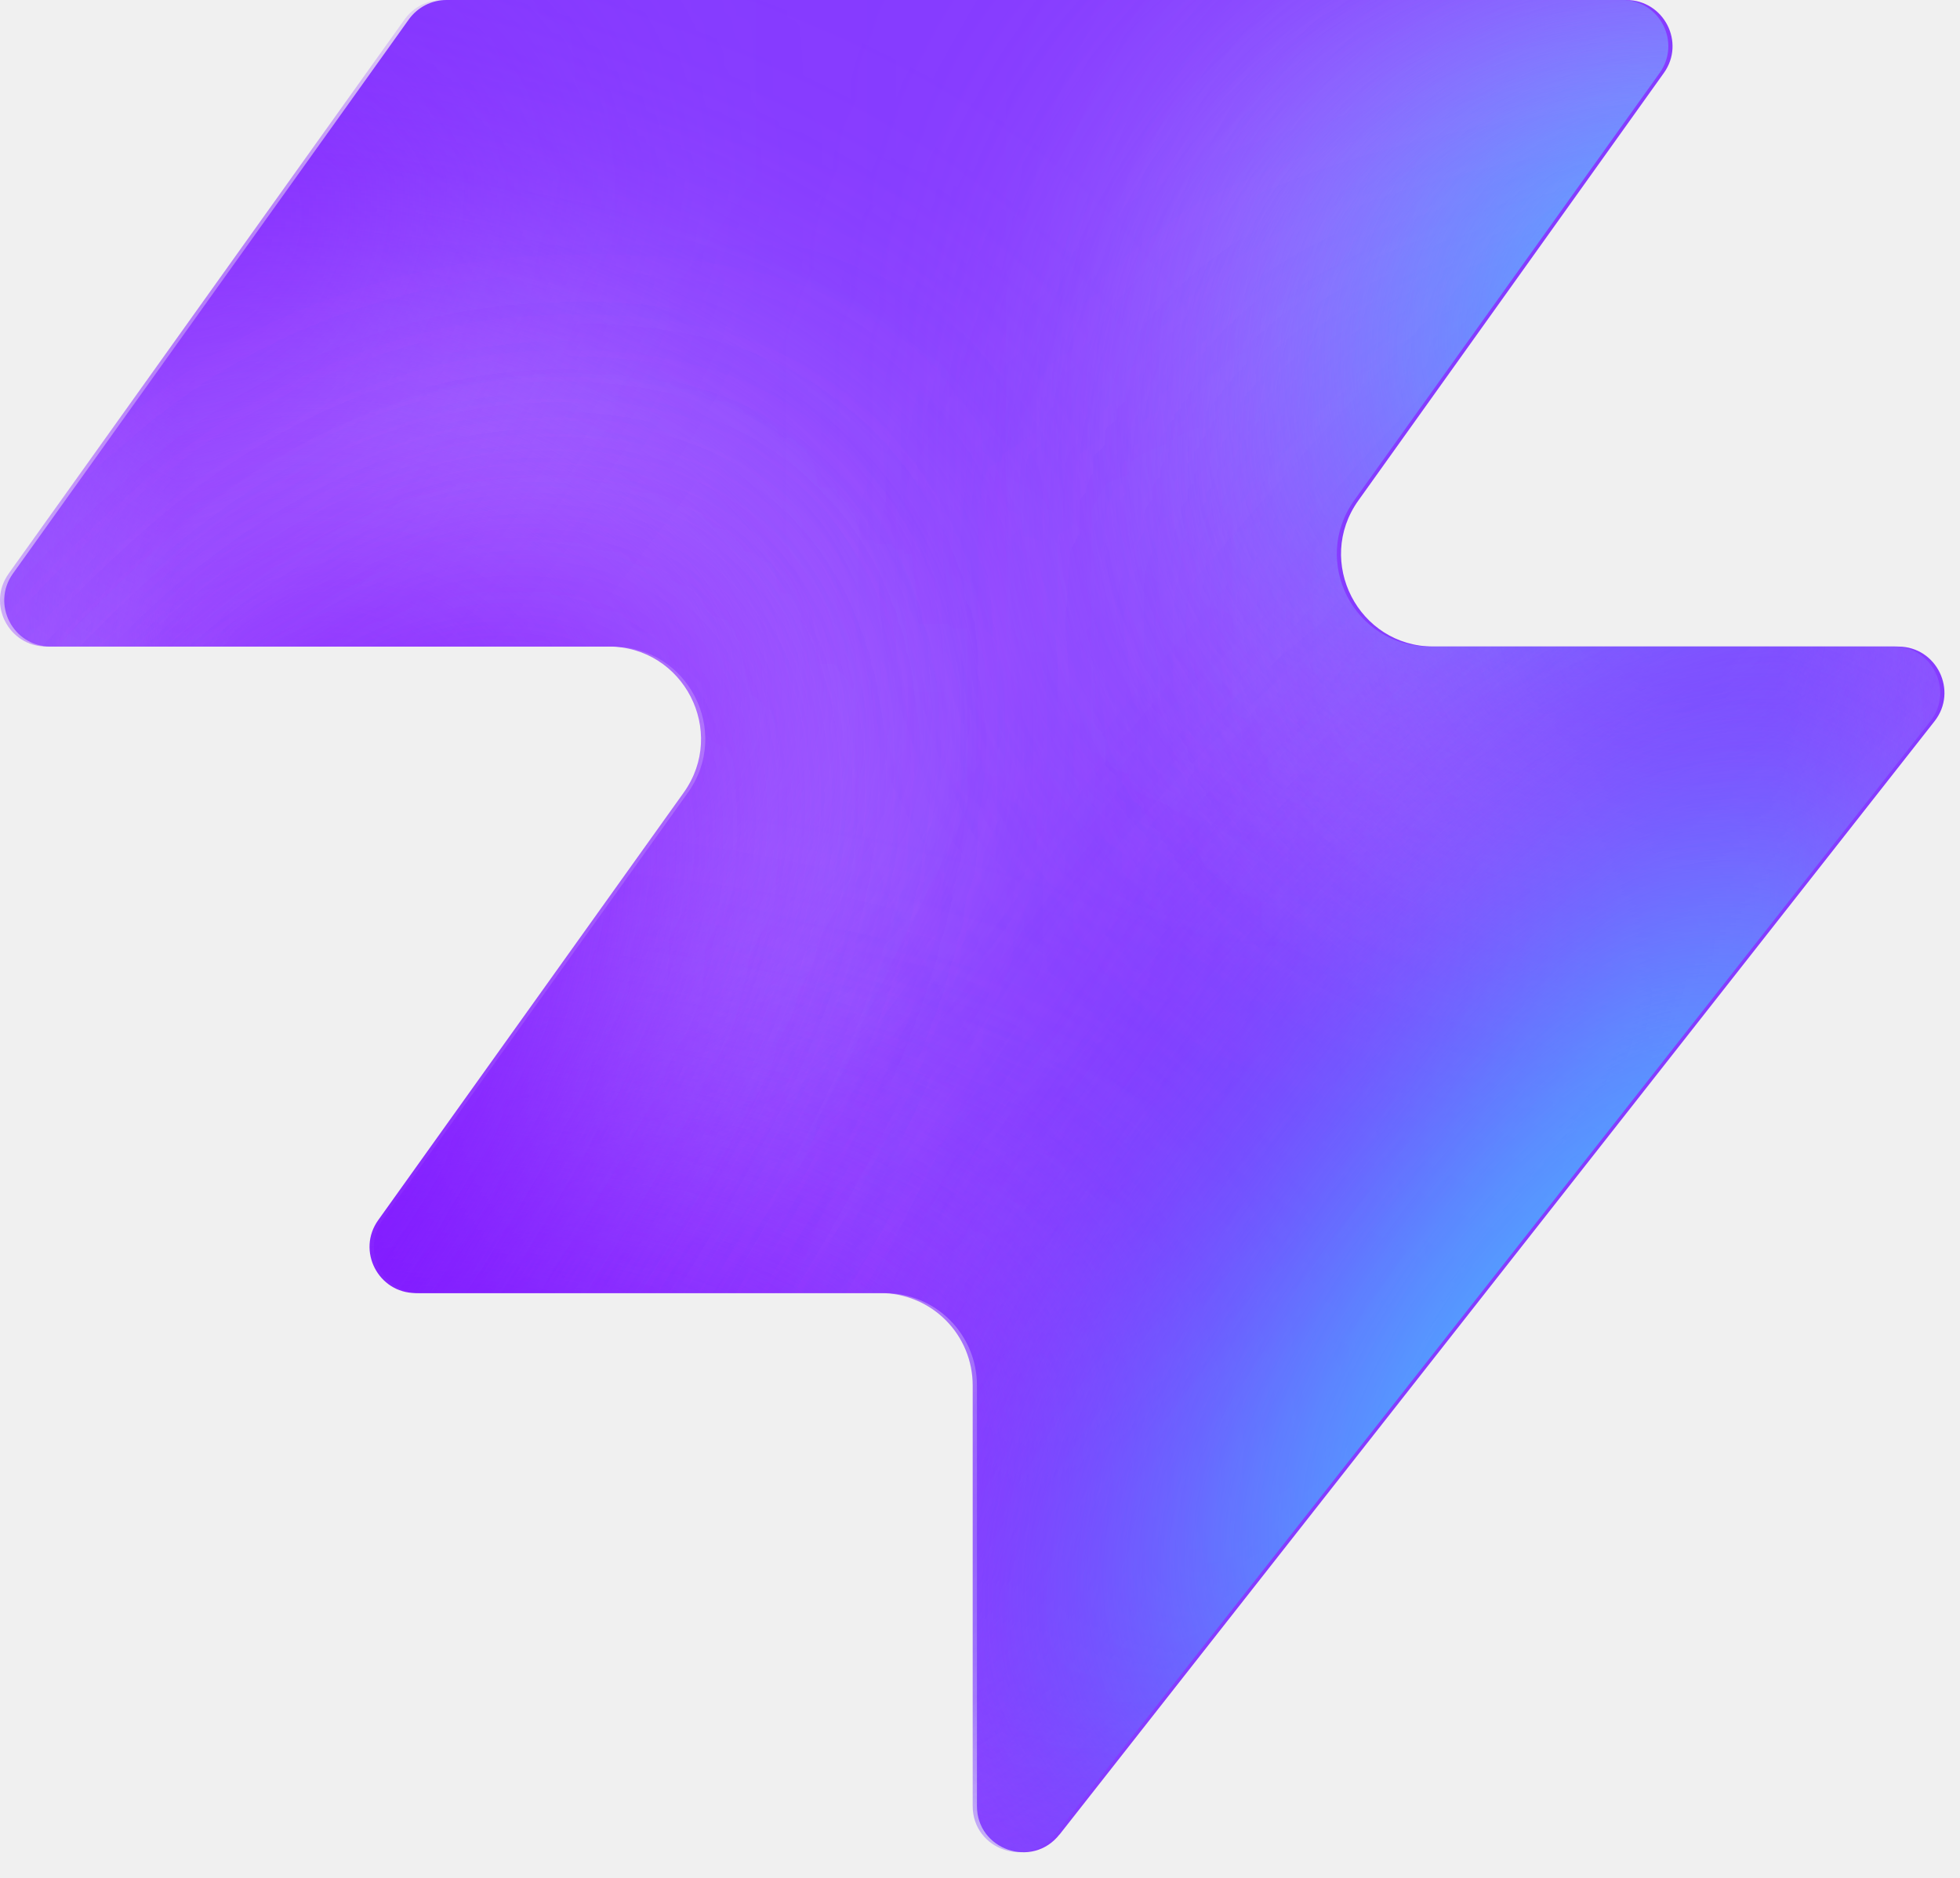
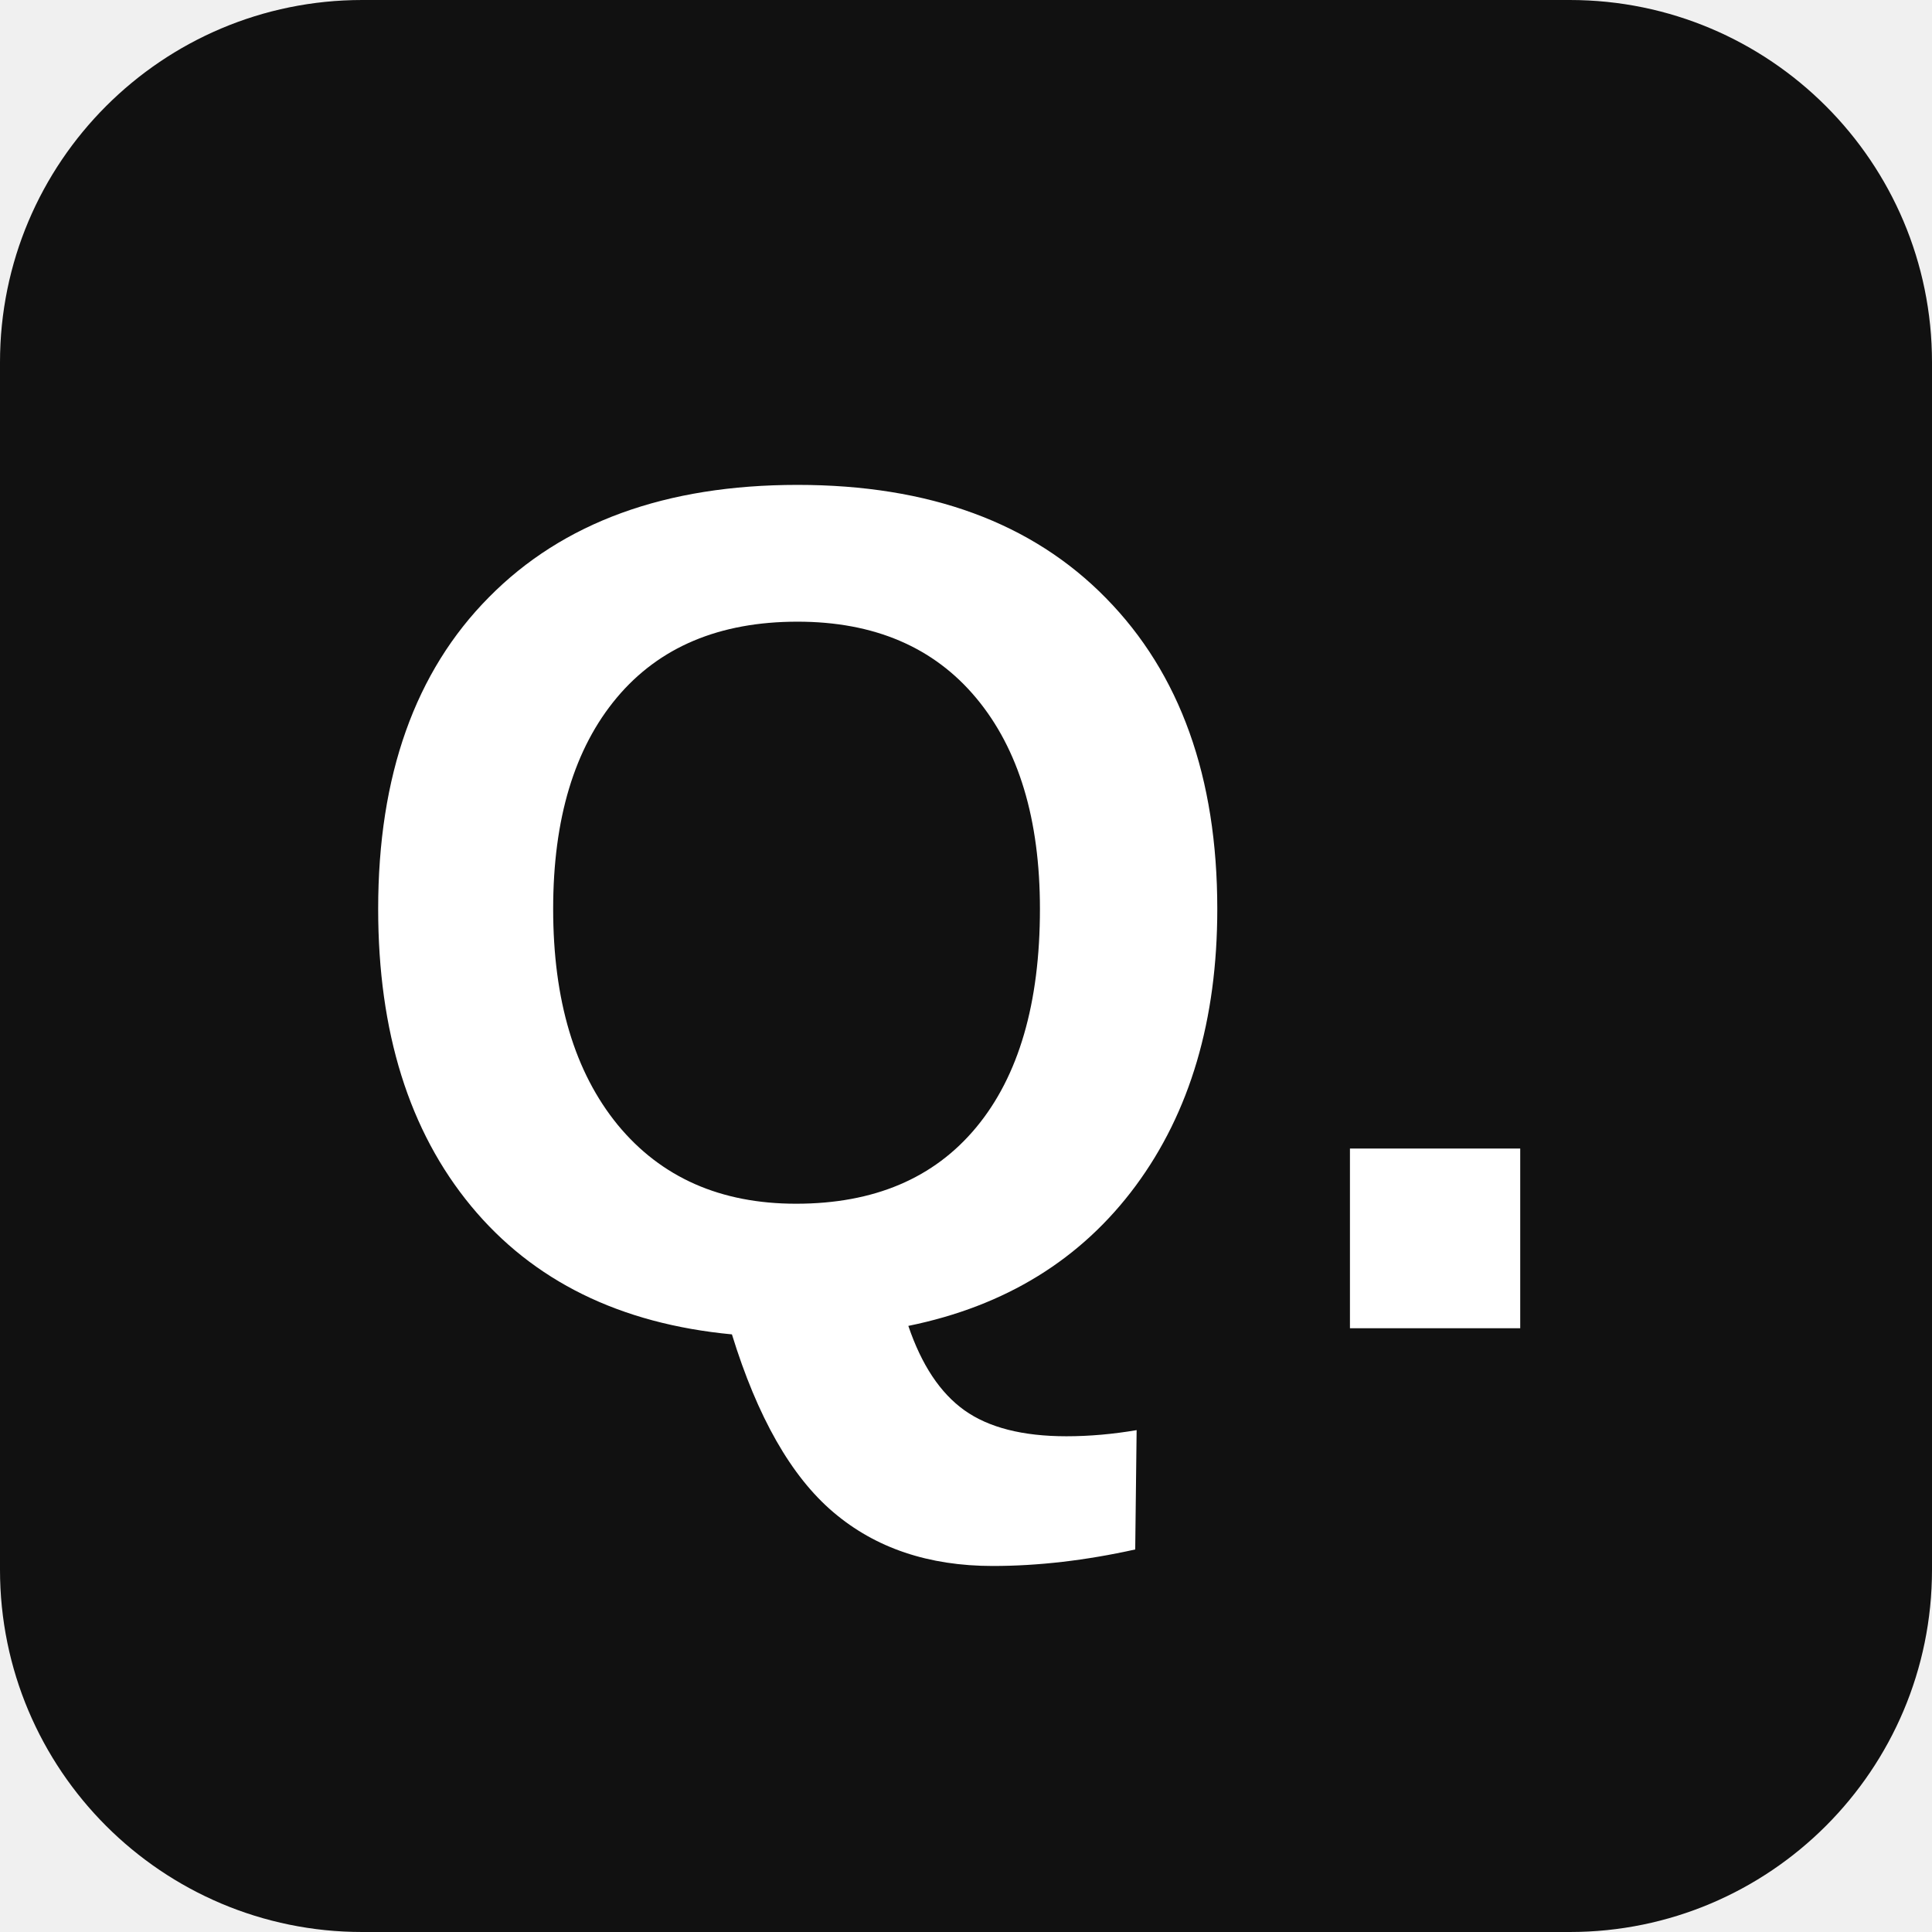
- <svg xmlns="http://www.w3.org/2000/svg" width="48" height="46" fill="none" viewBox="0 0 48 46">
-   <path fill="#863bff" d="M25.946 44.938c-.664.845-2.021.375-2.021-.698V33.937a2.26 2.26 0 0 0-2.262-2.262H10.287c-.92 0-1.456-1.04-.92-1.788l7.48-10.471c1.07-1.497 0-3.578-1.842-3.578H1.237c-.92 0-1.456-1.04-.92-1.788L10.013.474c.214-.297.556-.474.92-.474h28.894c.92 0 1.456 1.04.92 1.788l-7.48 10.471c-1.07 1.498 0 3.579 1.842 3.579h11.377c.943 0 1.473 1.088.89 1.83L25.947 44.94z" style="fill:#863bff;fill:color(display-p3 .525 .23 1);fill-opacity:1" />
-   <mask id="a" width="48" height="46" x="0" y="0" maskUnits="userSpaceOnUse" style="mask-type:alpha">
-     <path fill="#000" d="M25.842 44.938c-.664.844-2.021.375-2.021-.698V33.937a2.26 2.26 0 0 0-2.262-2.262H10.183c-.92 0-1.456-1.04-.92-1.788l7.48-10.471c1.07-1.498 0-3.579-1.842-3.579H1.133c-.92 0-1.456-1.04-.92-1.787L9.91.473c.214-.297.556-.474.92-.474h28.894c.92 0 1.456 1.04.92 1.788l-7.48 10.471c-1.07 1.498 0 3.578 1.842 3.578h11.377c.943 0 1.473 1.088.89 1.832L25.843 44.94z" style="fill:#000;fill-opacity:1" />
-   </mask>
-   <g mask="url(#a)">
-     <g filter="url(#b)">
-       <ellipse cx="5.508" cy="14.704" fill="#ede6ff" rx="5.508" ry="14.704" style="fill:#ede6ff;fill:color(display-p3 .927 .903 1);fill-opacity:1" transform="matrix(.00324 1 1 -.00324 -4.47 31.516)" />
-     </g>
-     <g filter="url(#c)">
-       <ellipse cx="10.399" cy="29.851" fill="#ede6ff" rx="10.399" ry="29.851" style="fill:#ede6ff;fill:color(display-p3 .927 .903 1);fill-opacity:1" transform="matrix(.00324 1 1 -.00324 -39.328 7.883)" />
-     </g>
-     <g filter="url(#d)">
-       <ellipse cx="5.508" cy="30.487" fill="#7e14ff" rx="5.508" ry="30.487" style="fill:#7e14ff;fill:color(display-p3 .492 .077 1);fill-opacity:1" transform="rotate(89.814 -25.913 -14.639)scale(1 -1)" />
-     </g>
-     <g filter="url(#e)">
-       <ellipse cx="5.508" cy="30.599" fill="#7e14ff" rx="5.508" ry="30.599" style="fill:#7e14ff;fill:color(display-p3 .492 .077 1);fill-opacity:1" transform="rotate(89.814 -32.644 -3.334)scale(1 -1)" />
-     </g>
-     <g filter="url(#f)">
-       <ellipse cx="5.508" cy="30.599" fill="#7e14ff" rx="5.508" ry="30.599" style="fill:#7e14ff;fill:color(display-p3 .492 .077 1);fill-opacity:1" transform="matrix(.00324 1 1 -.00324 -34.34 30.47)" />
-     </g>
-     <g filter="url(#g)">
-       <ellipse cx="14.072" cy="22.078" fill="#ede6ff" rx="14.072" ry="22.078" style="fill:#ede6ff;fill:color(display-p3 .927 .903 1);fill-opacity:1" transform="rotate(93.35 24.506 48.493)scale(-1 1)" />
-     </g>
-     <g filter="url(#h)">
-       <ellipse cx="3.47" cy="21.501" fill="#7e14ff" rx="3.47" ry="21.501" style="fill:#7e14ff;fill:color(display-p3 .492 .077 1);fill-opacity:1" transform="rotate(89.009 28.708 47.59)scale(-1 1)" />
-     </g>
-     <g filter="url(#i)">
-       <ellipse cx="3.47" cy="21.501" fill="#7e14ff" rx="3.47" ry="21.501" style="fill:#7e14ff;fill:color(display-p3 .492 .077 1);fill-opacity:1" transform="rotate(89.009 28.708 47.59)scale(-1 1)" />
-     </g>
-     <g filter="url(#j)">
-       <ellipse cx=".387" cy="8.972" fill="#7e14ff" rx="4.407" ry="29.108" style="fill:#7e14ff;fill:color(display-p3 .492 .077 1);fill-opacity:1" transform="rotate(39.51 .387 8.972)" />
-     </g>
-     <g filter="url(#k)">
-       <ellipse cx="47.523" cy="-6.092" fill="#7e14ff" rx="4.407" ry="29.108" style="fill:#7e14ff;fill:color(display-p3 .492 .077 1);fill-opacity:1" transform="rotate(37.892 47.523 -6.092)" />
-     </g>
-     <g filter="url(#l)">
-       <ellipse cx="41.412" cy="6.333" fill="#47bfff" rx="5.971" ry="9.665" style="fill:#47bfff;fill:color(display-p3 .28 .748 1);fill-opacity:1" transform="rotate(37.892 41.412 6.333)" />
-     </g>
-     <g filter="url(#m)">
-       <ellipse cx="-1.879" cy="38.332" fill="#7e14ff" rx="4.407" ry="29.108" style="fill:#7e14ff;fill:color(display-p3 .492 .077 1);fill-opacity:1" transform="rotate(37.892 -1.88 38.332)" />
-     </g>
-     <g filter="url(#n)">
-       <ellipse cx="-1.879" cy="38.332" fill="#7e14ff" rx="4.407" ry="29.108" style="fill:#7e14ff;fill:color(display-p3 .492 .077 1);fill-opacity:1" transform="rotate(37.892 -1.88 38.332)" />
-     </g>
-     <g filter="url(#o)">
-       <ellipse cx="35.651" cy="29.907" fill="#7e14ff" rx="4.407" ry="29.108" style="fill:#7e14ff;fill:color(display-p3 .492 .077 1);fill-opacity:1" transform="rotate(37.892 35.651 29.907)" />
-     </g>
-     <g filter="url(#p)">
-       <ellipse cx="38.418" cy="32.4" fill="#47bfff" rx="5.971" ry="15.297" style="fill:#47bfff;fill:color(display-p3 .28 .748 1);fill-opacity:1" transform="rotate(37.892 38.418 32.4)" />
-     </g>
-   </g>
-   <defs>
-     <filter id="b" width="60.045" height="41.654" x="-19.77" y="16.149" color-interpolation-filters="sRGB" filterUnits="userSpaceOnUse">
-       <feFlood flood-opacity="0" result="BackgroundImageFix" />
-       <feBlend in="SourceGraphic" in2="BackgroundImageFix" result="shape" />
-       <feGaussianBlur result="effect1_foregroundBlur_2002_17158" stdDeviation="7.659" />
-     </filter>
-     <filter id="c" width="90.34" height="51.437" x="-54.613" y="-7.533" color-interpolation-filters="sRGB" filterUnits="userSpaceOnUse">
-       <feFlood flood-opacity="0" result="BackgroundImageFix" />
-       <feBlend in="SourceGraphic" in2="BackgroundImageFix" result="shape" />
-       <feGaussianBlur result="effect1_foregroundBlur_2002_17158" stdDeviation="7.659" />
-     </filter>
-     <filter id="d" width="79.355" height="29.4" x="-49.64" y="2.03" color-interpolation-filters="sRGB" filterUnits="userSpaceOnUse">
-       <feFlood flood-opacity="0" result="BackgroundImageFix" />
-       <feBlend in="SourceGraphic" in2="BackgroundImageFix" result="shape" />
-       <feGaussianBlur result="effect1_foregroundBlur_2002_17158" stdDeviation="4.596" />
-     </filter>
-     <filter id="e" width="79.579" height="29.4" x="-45.045" y="20.029" color-interpolation-filters="sRGB" filterUnits="userSpaceOnUse">
-       <feFlood flood-opacity="0" result="BackgroundImageFix" />
-       <feBlend in="SourceGraphic" in2="BackgroundImageFix" result="shape" />
-       <feGaussianBlur result="effect1_foregroundBlur_2002_17158" stdDeviation="4.596" />
-     </filter>
-     <filter id="f" width="79.579" height="29.4" x="-43.513" y="21.178" color-interpolation-filters="sRGB" filterUnits="userSpaceOnUse">
-       <feFlood flood-opacity="0" result="BackgroundImageFix" />
-       <feBlend in="SourceGraphic" in2="BackgroundImageFix" result="shape" />
-       <feGaussianBlur result="effect1_foregroundBlur_2002_17158" stdDeviation="4.596" />
-     </filter>
-     <filter id="g" width="74.749" height="58.852" x="15.756" y="-17.901" color-interpolation-filters="sRGB" filterUnits="userSpaceOnUse">
-       <feFlood flood-opacity="0" result="BackgroundImageFix" />
-       <feBlend in="SourceGraphic" in2="BackgroundImageFix" result="shape" />
-       <feGaussianBlur result="effect1_foregroundBlur_2002_17158" stdDeviation="7.659" />
-     </filter>
-     <filter id="h" width="61.377" height="25.362" x="23.548" y="2.284" color-interpolation-filters="sRGB" filterUnits="userSpaceOnUse">
-       <feFlood flood-opacity="0" result="BackgroundImageFix" />
-       <feBlend in="SourceGraphic" in2="BackgroundImageFix" result="shape" />
-       <feGaussianBlur result="effect1_foregroundBlur_2002_17158" stdDeviation="4.596" />
-     </filter>
-     <filter id="i" width="61.377" height="25.362" x="23.548" y="2.284" color-interpolation-filters="sRGB" filterUnits="userSpaceOnUse">
-       <feFlood flood-opacity="0" result="BackgroundImageFix" />
-       <feBlend in="SourceGraphic" in2="BackgroundImageFix" result="shape" />
-       <feGaussianBlur result="effect1_foregroundBlur_2002_17158" stdDeviation="4.596" />
-     </filter>
-     <filter id="j" width="56.045" height="63.649" x="-27.636" y="-22.853" color-interpolation-filters="sRGB" filterUnits="userSpaceOnUse">
-       <feFlood flood-opacity="0" result="BackgroundImageFix" />
-       <feBlend in="SourceGraphic" in2="BackgroundImageFix" result="shape" />
-       <feGaussianBlur result="effect1_foregroundBlur_2002_17158" stdDeviation="4.596" />
-     </filter>
-     <filter id="k" width="54.814" height="64.646" x="20.116" y="-38.415" color-interpolation-filters="sRGB" filterUnits="userSpaceOnUse">
-       <feFlood flood-opacity="0" result="BackgroundImageFix" />
-       <feBlend in="SourceGraphic" in2="BackgroundImageFix" result="shape" />
-       <feGaussianBlur result="effect1_foregroundBlur_2002_17158" stdDeviation="4.596" />
-     </filter>
-     <filter id="l" width="33.541" height="35.313" x="24.641" y="-11.323" color-interpolation-filters="sRGB" filterUnits="userSpaceOnUse">
-       <feFlood flood-opacity="0" result="BackgroundImageFix" />
-       <feBlend in="SourceGraphic" in2="BackgroundImageFix" result="shape" />
-       <feGaussianBlur result="effect1_foregroundBlur_2002_17158" stdDeviation="4.596" />
-     </filter>
-     <filter id="m" width="54.814" height="64.646" x="-29.286" y="6.009" color-interpolation-filters="sRGB" filterUnits="userSpaceOnUse">
-       <feFlood flood-opacity="0" result="BackgroundImageFix" />
-       <feBlend in="SourceGraphic" in2="BackgroundImageFix" result="shape" />
-       <feGaussianBlur result="effect1_foregroundBlur_2002_17158" stdDeviation="4.596" />
-     </filter>
-     <filter id="n" width="54.814" height="64.646" x="-29.286" y="6.009" color-interpolation-filters="sRGB" filterUnits="userSpaceOnUse">
-       <feFlood flood-opacity="0" result="BackgroundImageFix" />
-       <feBlend in="SourceGraphic" in2="BackgroundImageFix" result="shape" />
-       <feGaussianBlur result="effect1_foregroundBlur_2002_17158" stdDeviation="4.596" />
-     </filter>
-     <filter id="o" width="54.814" height="64.646" x="8.244" y="-2.416" color-interpolation-filters="sRGB" filterUnits="userSpaceOnUse">
-       <feFlood flood-opacity="0" result="BackgroundImageFix" />
-       <feBlend in="SourceGraphic" in2="BackgroundImageFix" result="shape" />
-       <feGaussianBlur result="effect1_foregroundBlur_2002_17158" stdDeviation="4.596" />
-     </filter>
-     <filter id="p" width="39.409" height="43.623" x="18.713" y="10.588" color-interpolation-filters="sRGB" filterUnits="userSpaceOnUse">
-       <feFlood flood-opacity="0" result="BackgroundImageFix" />
-       <feBlend in="SourceGraphic" in2="BackgroundImageFix" result="shape" />
-       <feGaussianBlur result="effect1_foregroundBlur_2002_17158" stdDeviation="4.596" />
-     </filter>
-   </defs>
+ <svg xmlns="http://www.w3.org/2000/svg" viewBox="0 0 64 64">
+   <rect width="64" height="64" rx="12" fill="#111">
+ 
+   </rect>
+   <text x="32" y="44" font-family="Arial, sans-serif" font-size="40" font-weight="bold" fill="white" text-anchor="middle">Q.</text>
</svg>
